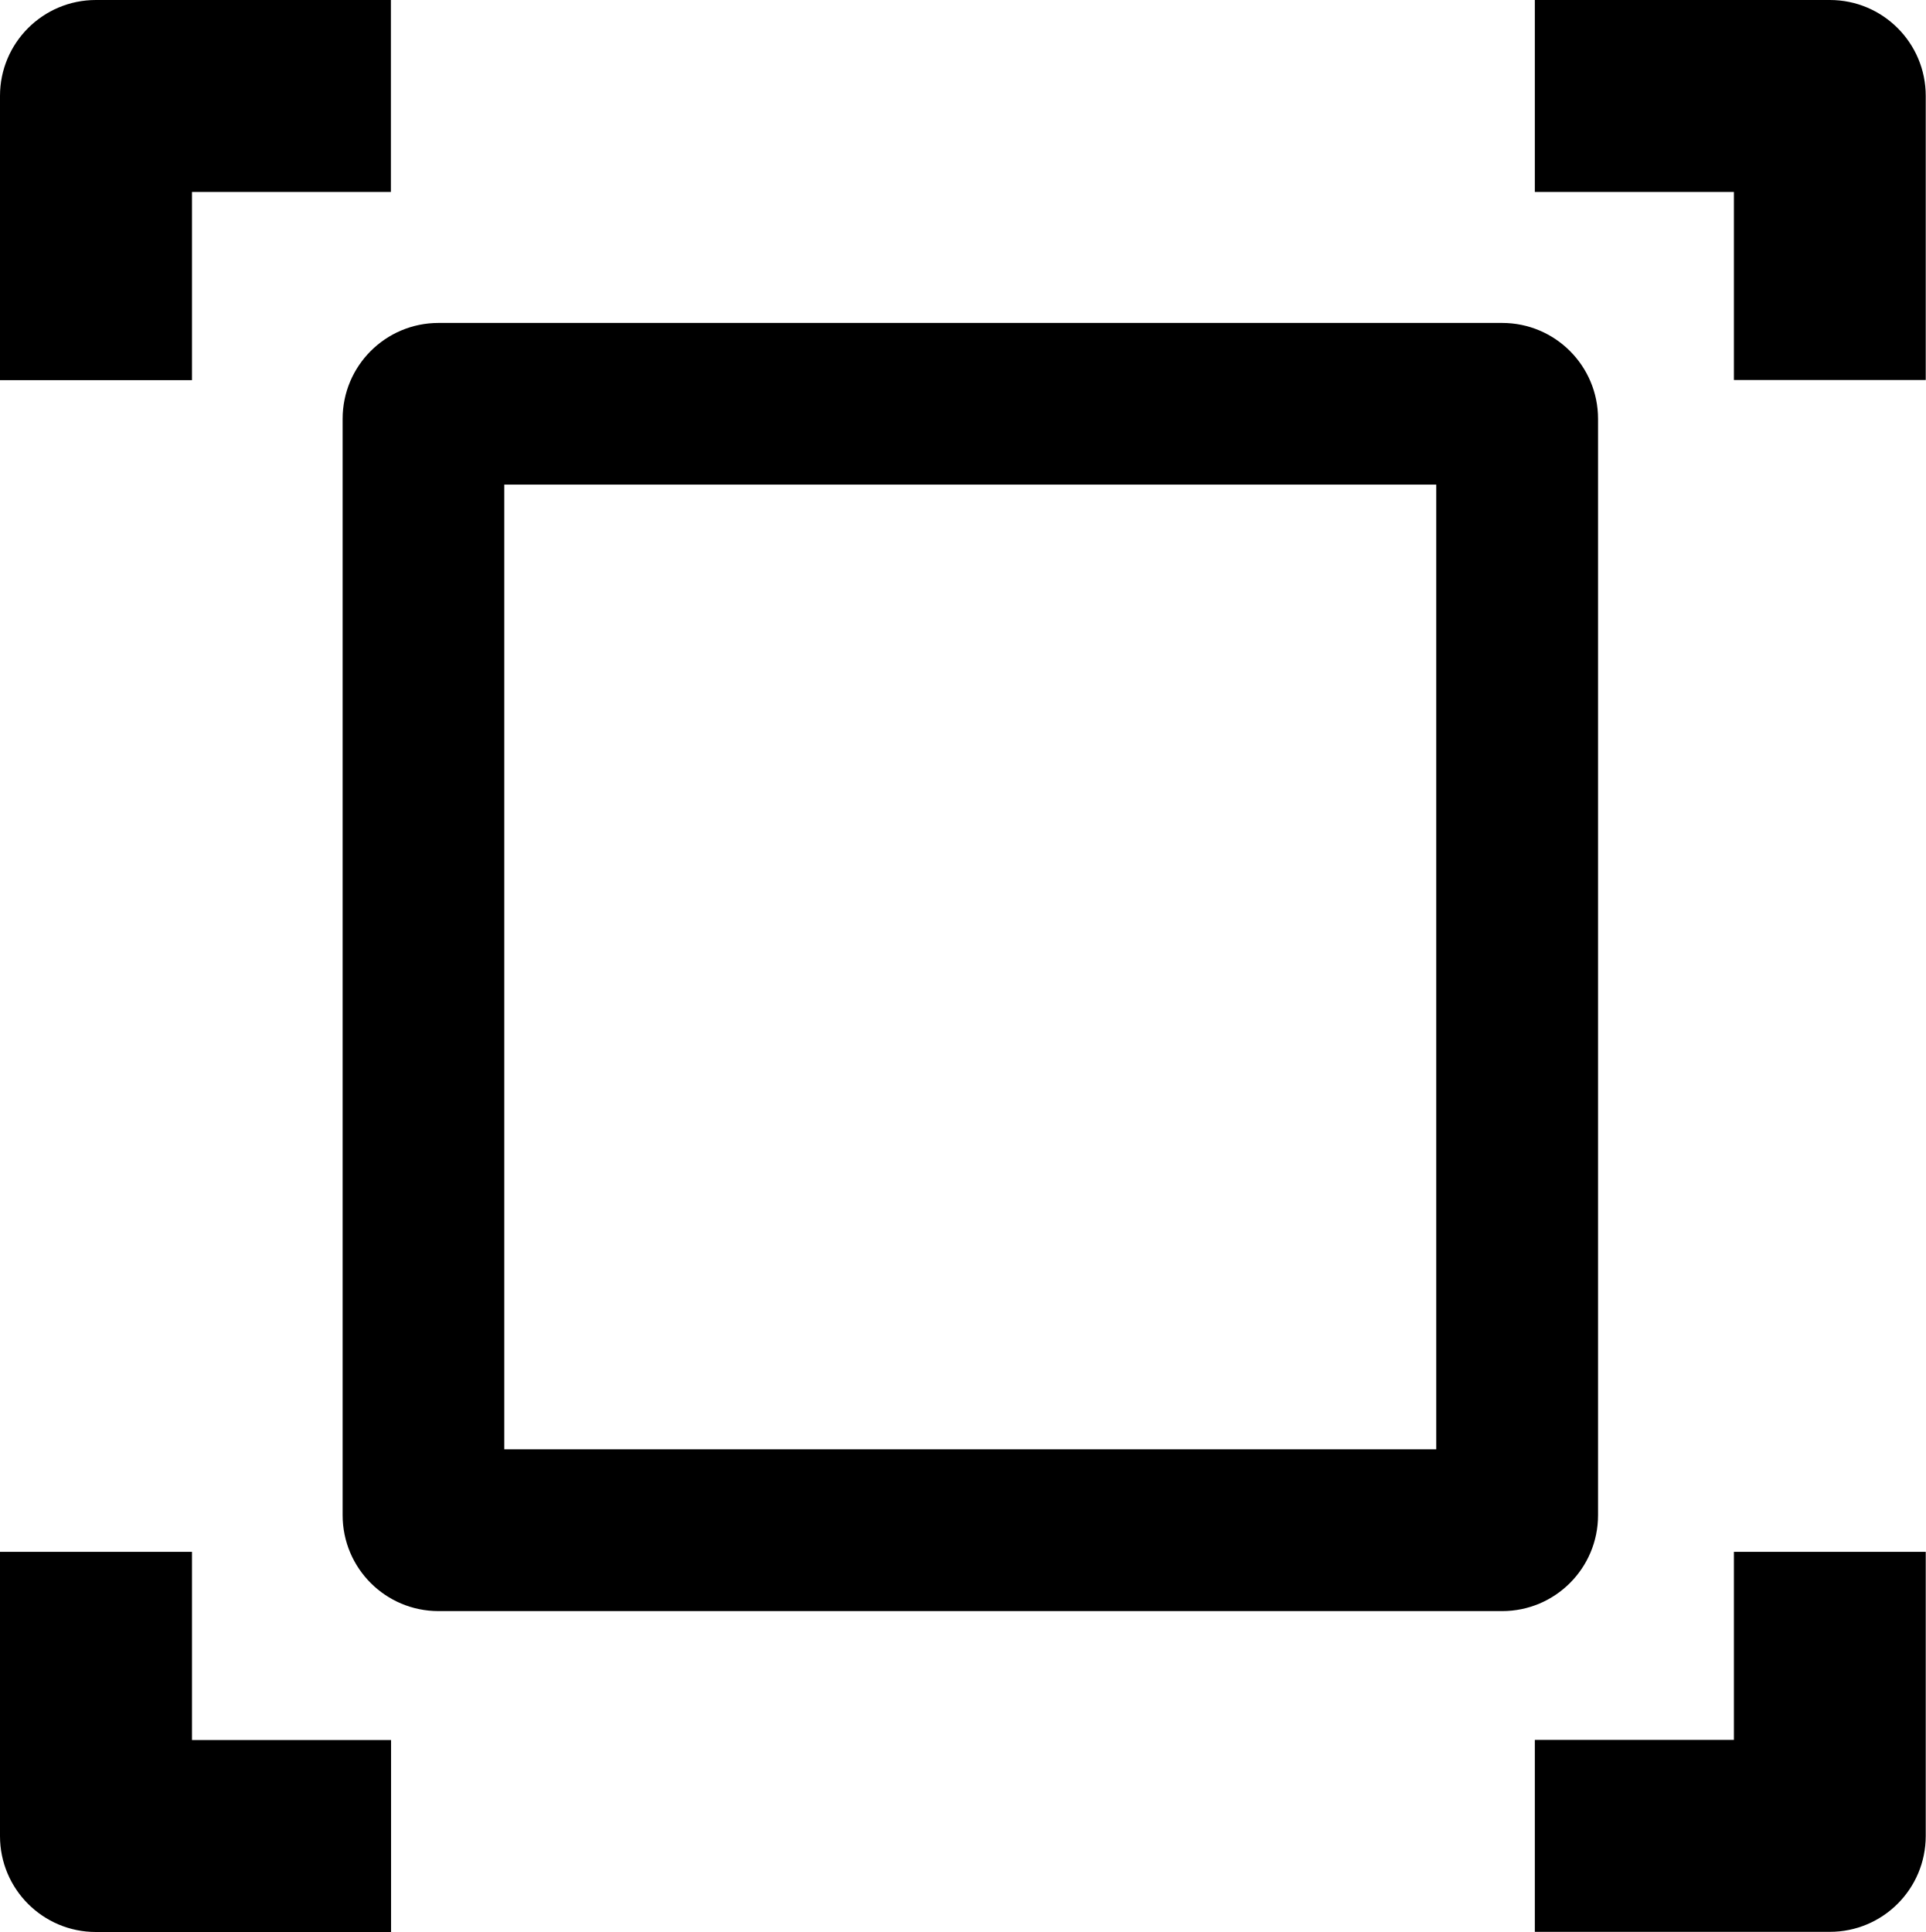
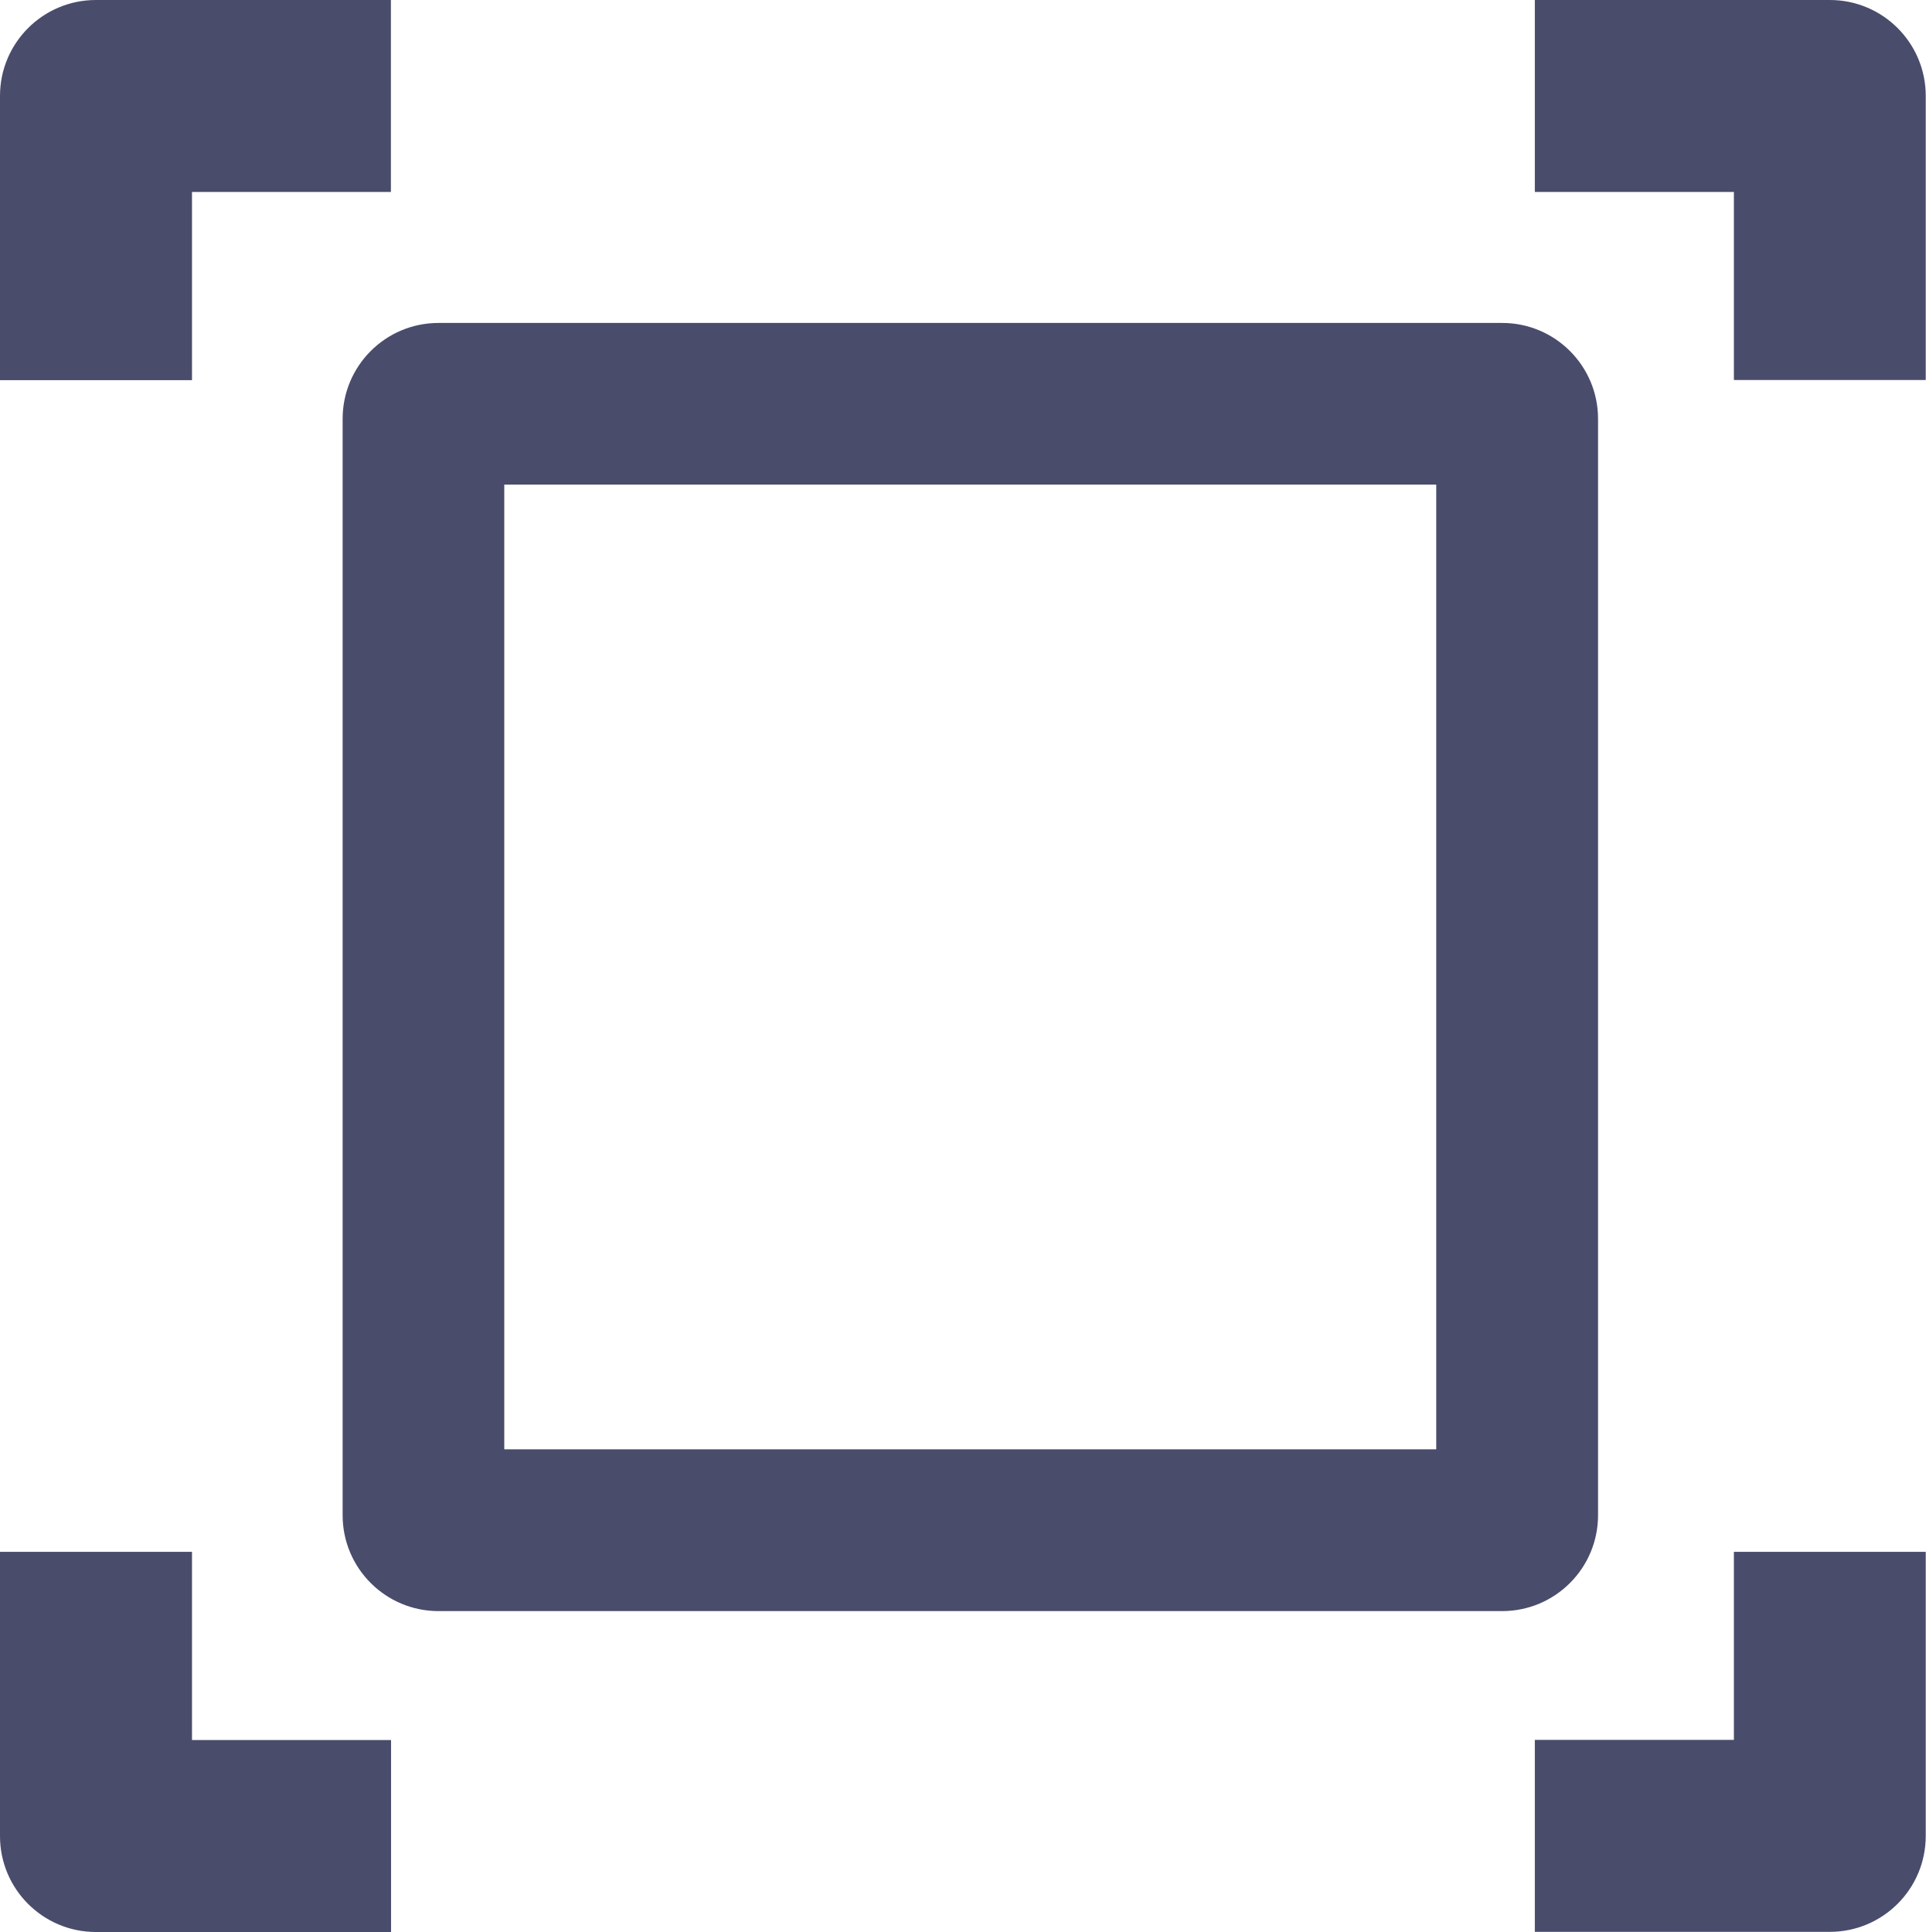
<svg xmlns="http://www.w3.org/2000/svg" version="1.1" id="Layer_1" x="0px" y="0px" viewBox="0 0 122.47 122.88" style="enable-background:new 0 0 122.47 122.88" xml:space="preserve">
  <g>
-     <path d="M12.21,98.7v11.97h12.66v12.21H6.1c-3.37,0-6.1-2.73-6.1-6.1V98.7H12.21L12.21,98.7z M27.89,20.54h67.64 c3.37,0,6.1,2.73,6.1,6.1v69.73c0,3.37-2.73,6.1-6.1,6.1H27.89c-3.37,0-6.1-2.73-6.1-6.1V26.64 C21.79,23.27,24.52,20.54,27.89,20.54L27.89,20.54z M91.34,30.82H32.07v61.36h59.27V30.82L91.34,30.82z M0,24.18V6.1 C0,2.73,2.73,0,6.1,0h18.76v12.21H12.21v11.97H0L0,24.18z M110.27,24.18V12.21H97.61V0h18.76c3.37,0,6.1,2.73,6.1,6.1v18.07H110.27 L110.27,24.18z M122.47,98.7v18.07c0,3.37-2.73,6.1-6.1,6.1H97.61v-12.21h12.66V98.7H122.47L122.47,98.7z" />
+     <path fill="#494C6B" d="M12.21,98.7v11.97h12.66v12.21H6.1c-3.37,0-6.1-2.73-6.1-6.1V98.7H12.21L12.21,98.7z M27.89,20.54h67.64 c3.37,0,6.1,2.73,6.1,6.1v69.73c0,3.37-2.73,6.1-6.1,6.1H27.89c-3.37,0-6.1-2.73-6.1-6.1V26.64 C21.79,23.27,24.52,20.54,27.89,20.54L27.89,20.54z M91.34,30.82H32.07v61.36h59.27V30.82L91.34,30.82z M0,24.18V6.1 C0,2.73,2.73,0,6.1,0h18.76v12.21H12.21v11.97H0L0,24.18z M110.27,24.18V12.21H97.61V0h18.76c3.37,0,6.1,2.73,6.1,6.1v18.07H110.27 L110.27,24.18z M122.47,98.7v18.07c0,3.37-2.73,6.1-6.1,6.1H97.61v-12.21h12.66V98.7H122.47L122.47,98.7z" />
  </g>
</svg>
